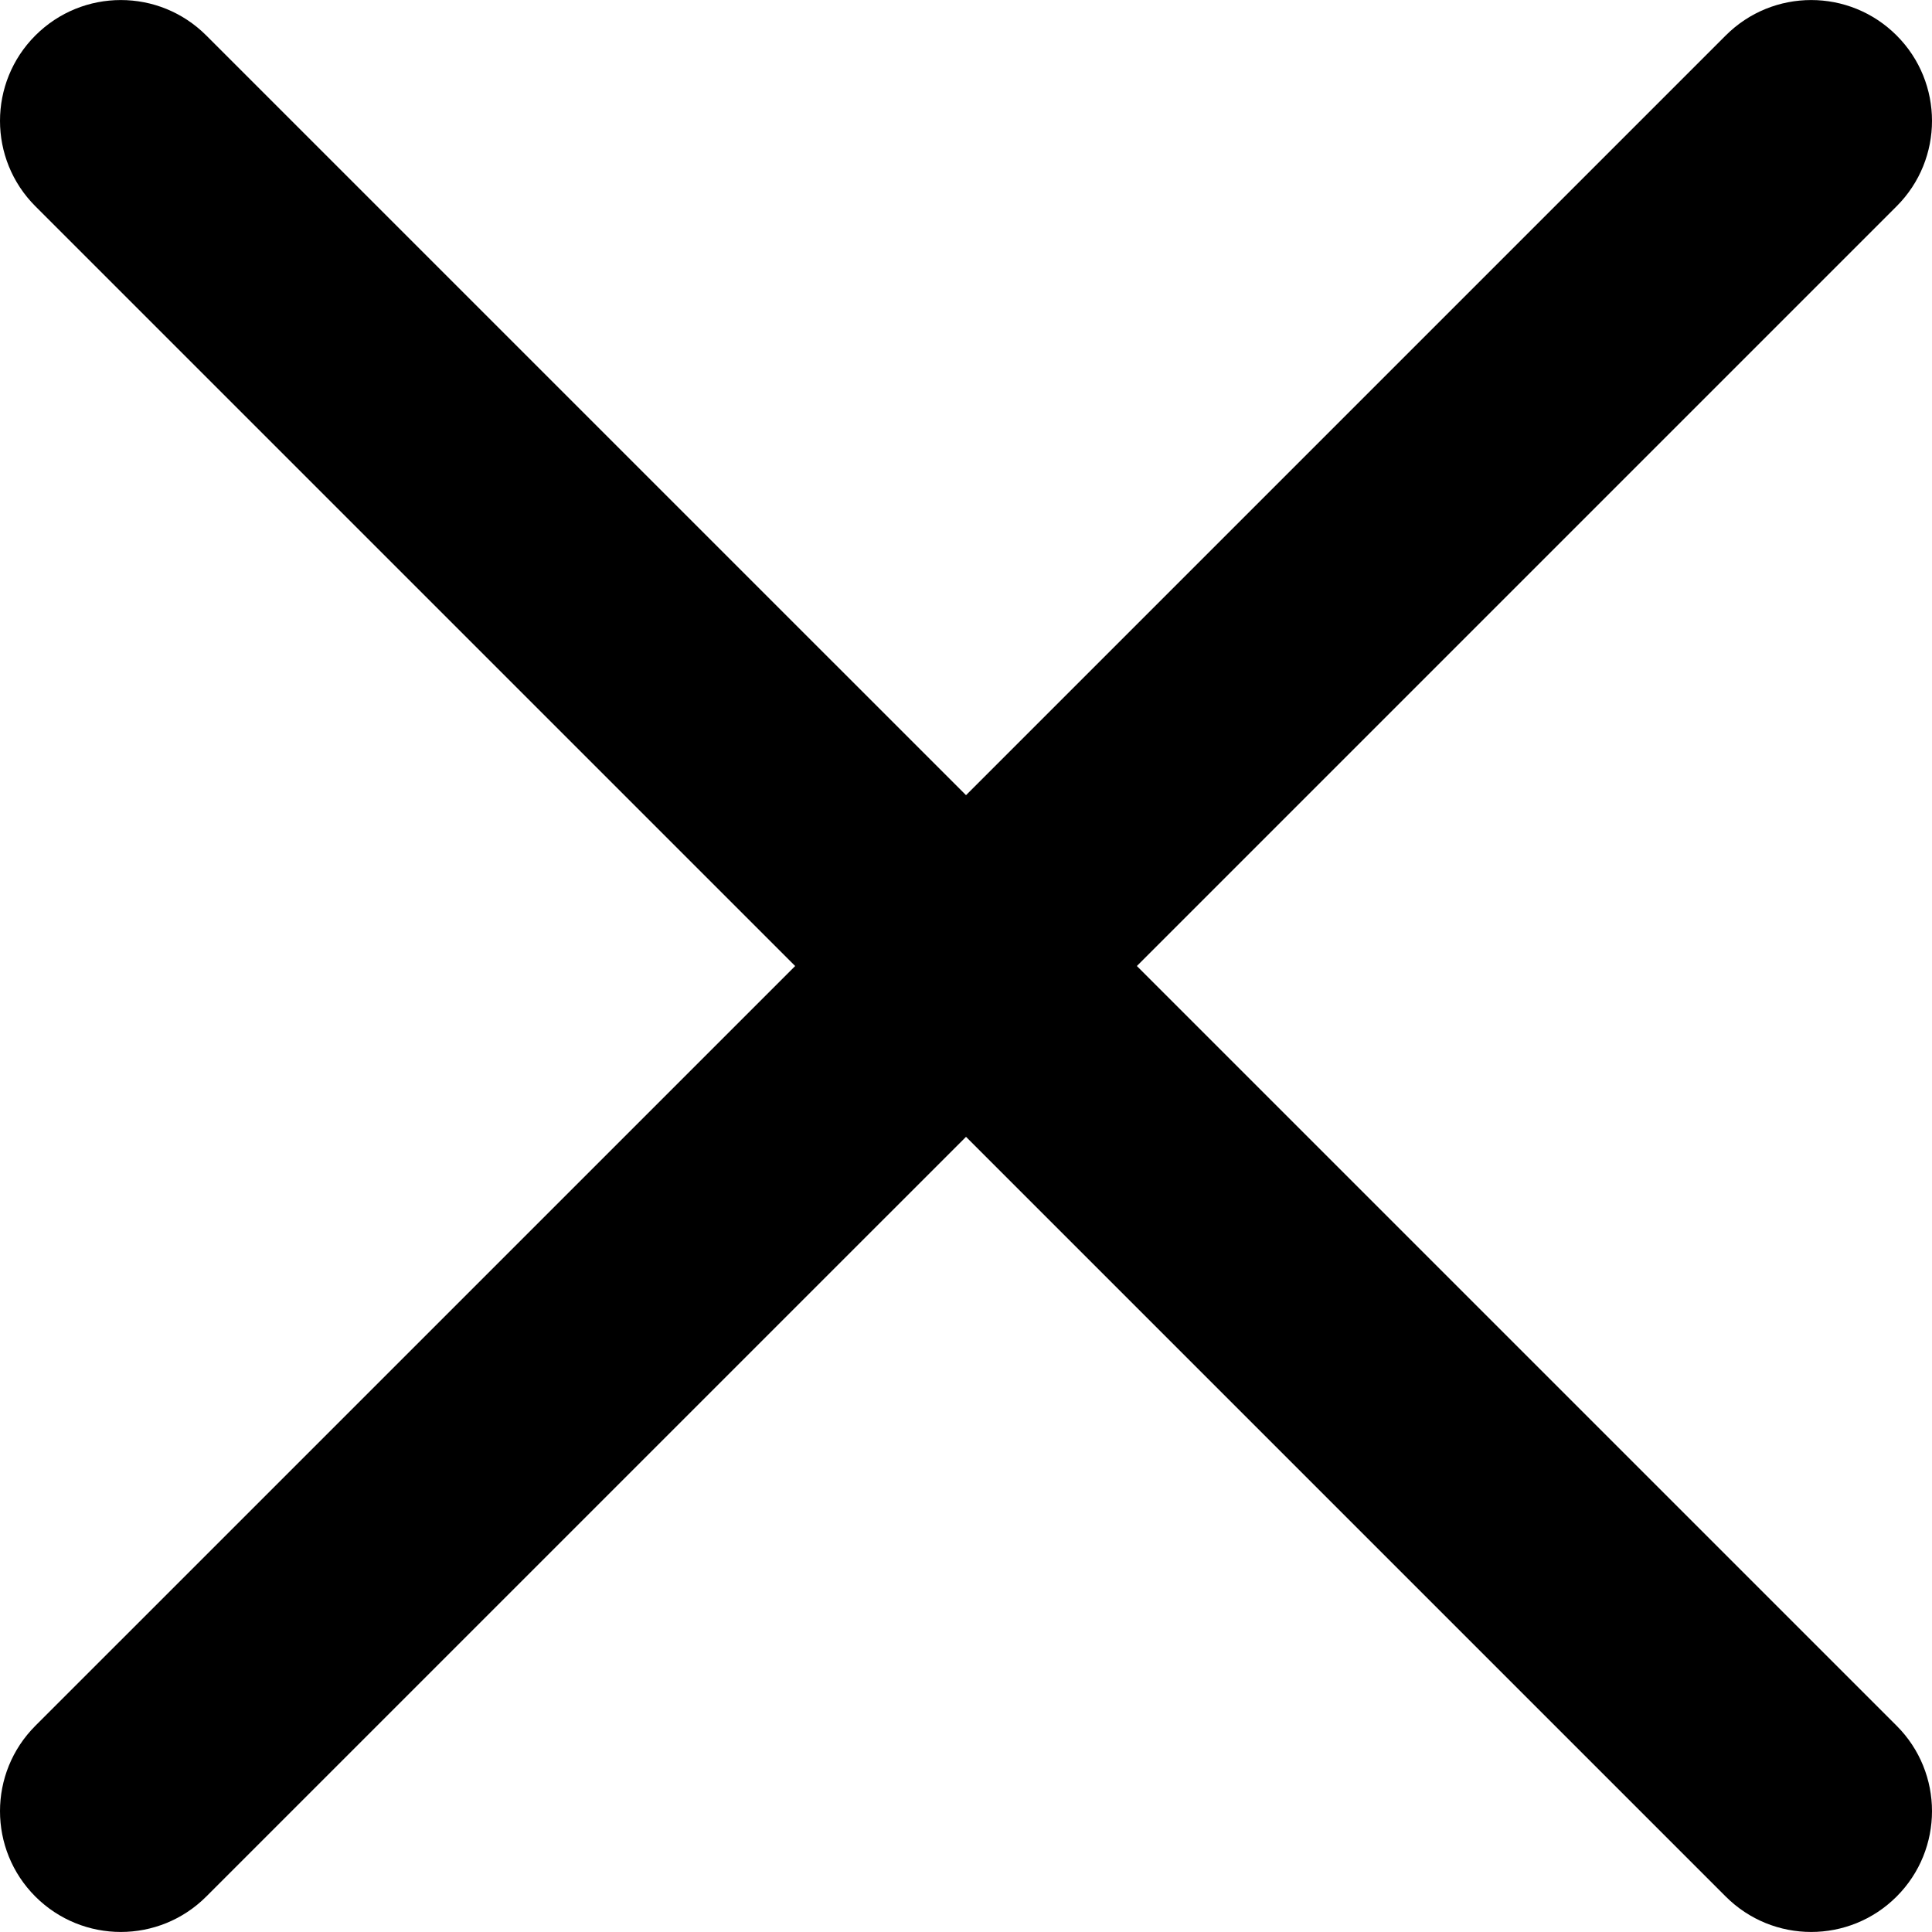
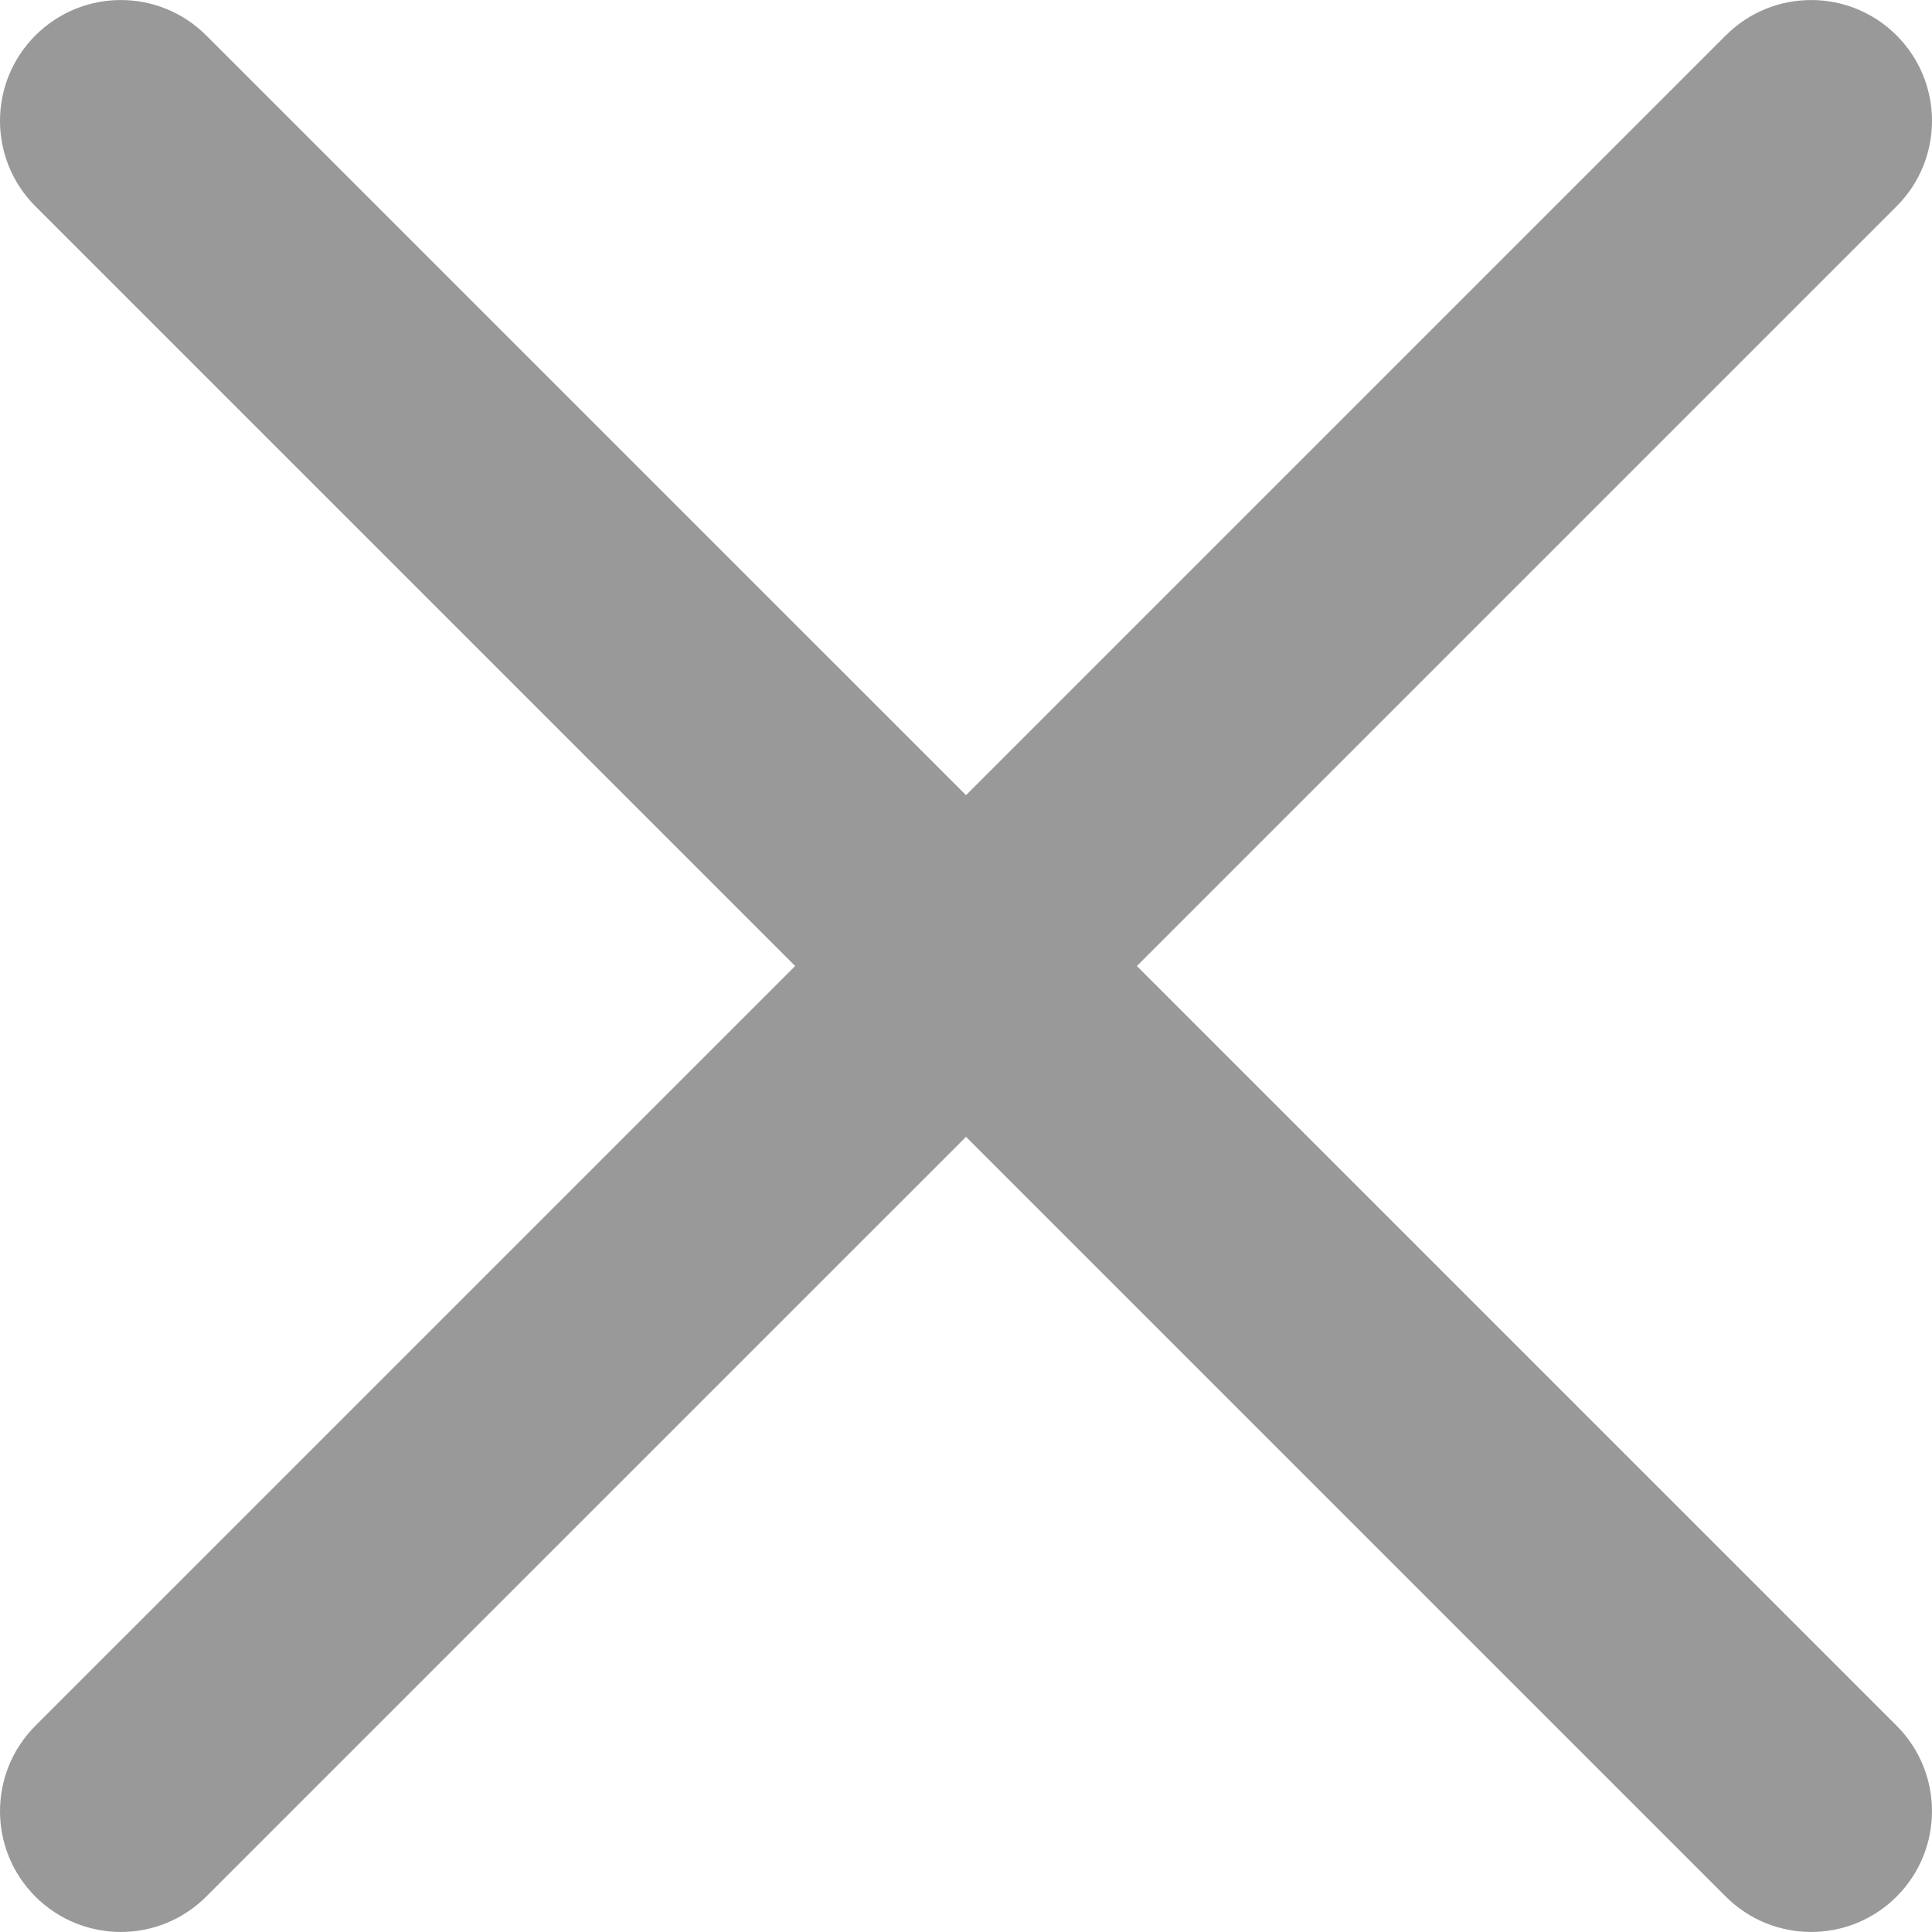
- <svg xmlns="http://www.w3.org/2000/svg" version="1.1" id="Capa_1" x="0px" y="0px" viewBox="0 0 47.971 47.971" style="enable-background:new 0 0 47.971 47.971;" xml:space="preserve">
+ <svg xmlns="http://www.w3.org/2000/svg" fill="#999" version="1.1" id="Capa_1" x="0px" y="0px" viewBox="0 0 47.971 47.971" style="enable-background:new 0 0 47.971 47.971;" xml:space="preserve">
  <g>
    <path d="M28.228,23.986L47.092,5.122c1.172-1.171,1.172-3.071,0-4.242c-1.172-1.172-3.07-1.172-4.242,0L23.986,19.744L5.121,0.88   c-1.172-1.172-3.07-1.172-4.242,0c-1.172,1.171-1.172,3.071,0,4.242l18.865,18.864L0.879,42.85c-1.172,1.171-1.172,3.071,0,4.242   C1.465,47.677,2.233,47.97,3,47.97s1.535-0.293,2.121-0.879l18.865-18.864L42.85,47.091c0.586,0.586,1.354,0.879,2.121,0.879   s1.535-0.293,2.121-0.879c1.172-1.171,1.172-3.071,0-4.242L28.228,23.986z" />
  </g>
  <g>
</g>
  <g>
</g>
  <g>
</g>
  <g>
</g>
  <g>
</g>
  <g>
</g>
  <g>
</g>
  <g>
</g>
  <g>
</g>
  <g>
</g>
  <g>
</g>
  <g>
</g>
  <g>
</g>
  <g>
</g>
  <g>
</g>
</svg>
